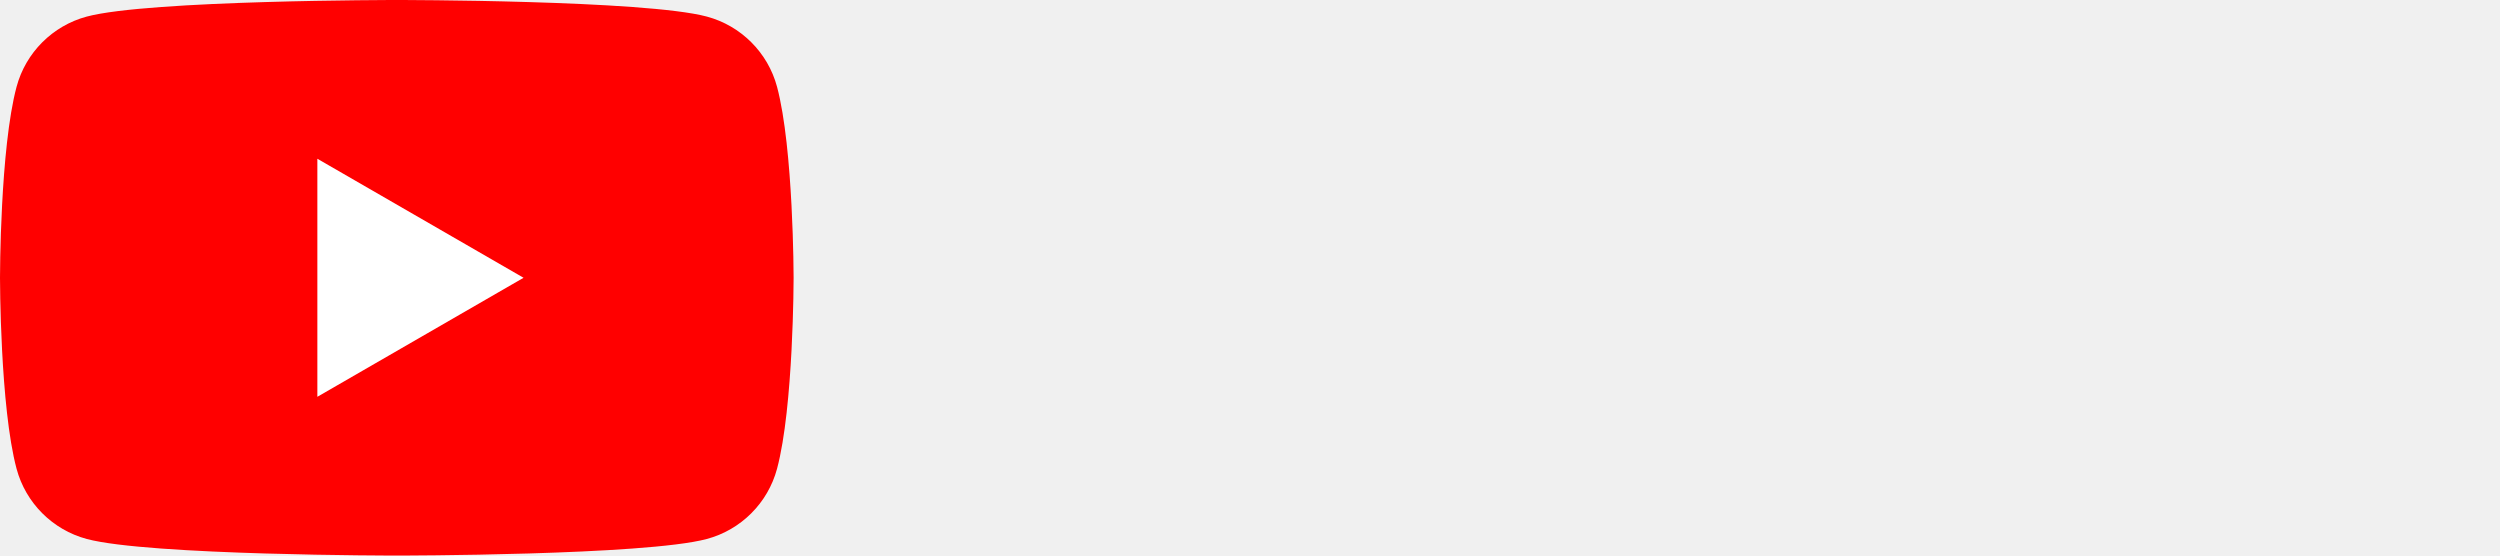
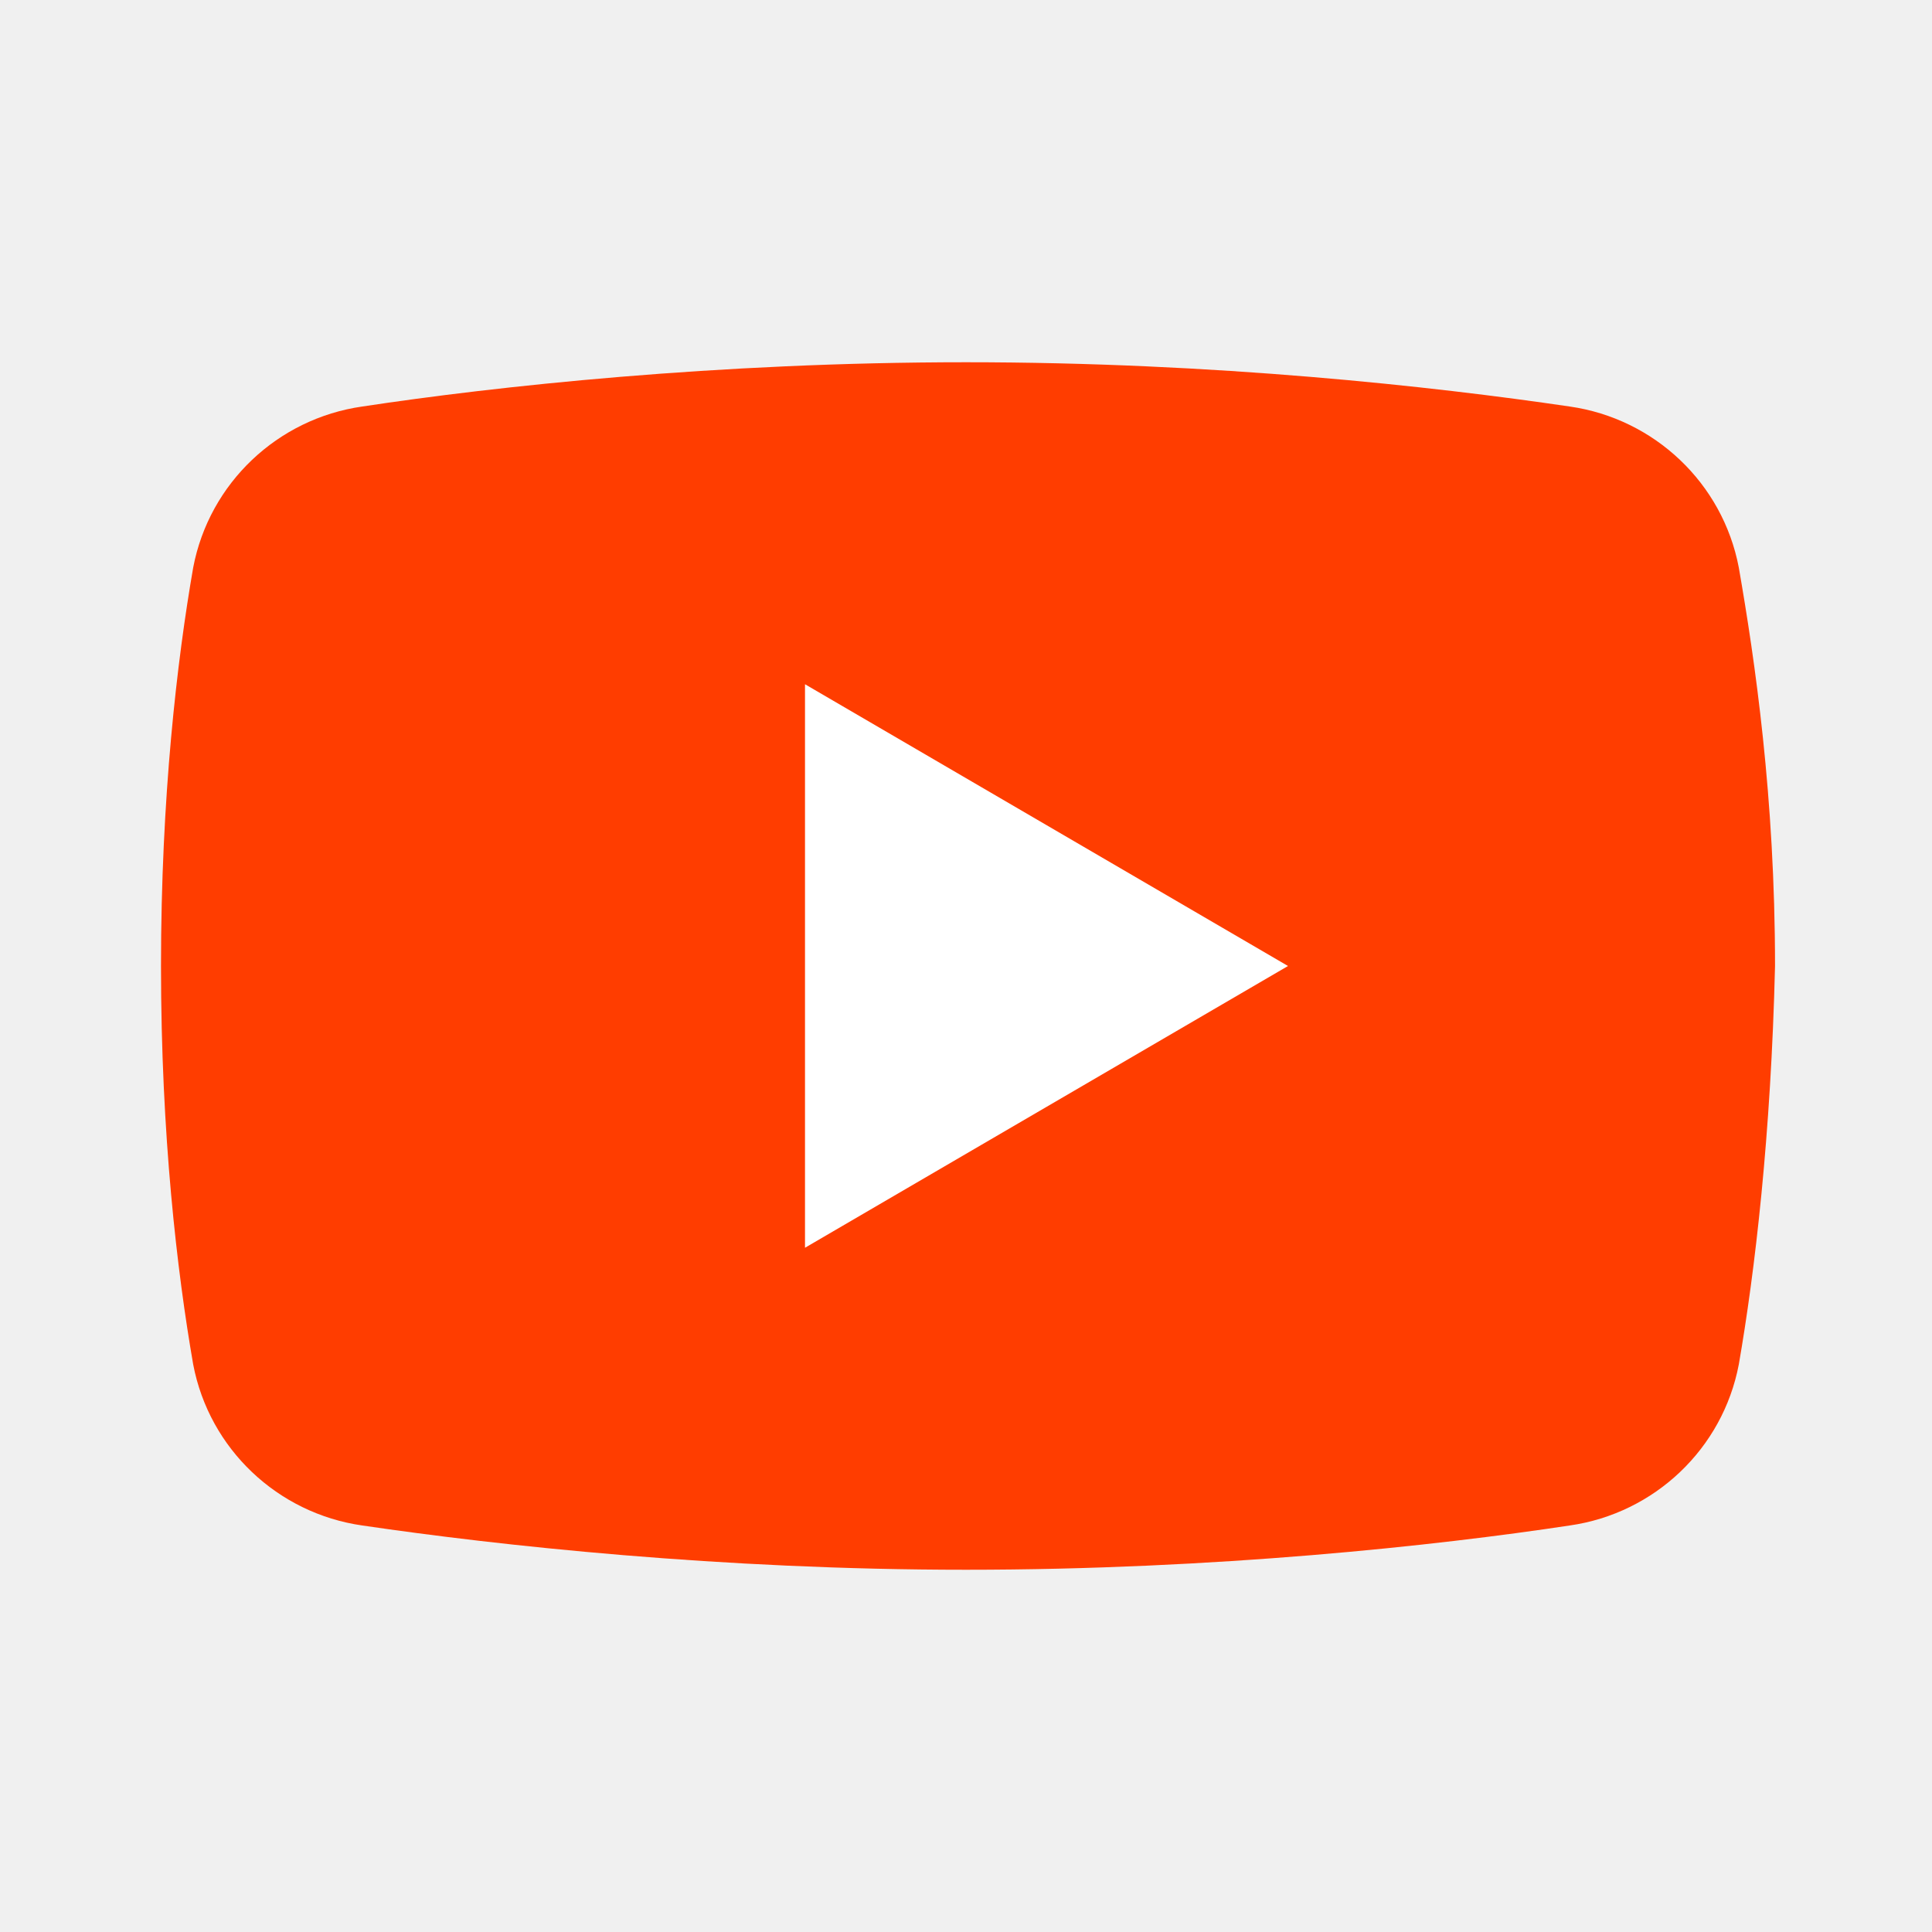
- <svg xmlns="http://www.w3.org/2000/svg" viewBox="0 0 90 20">
-   <g>
-     <path d="M27.973 3.123C27.643 1.893 26.677 0.927 25.447 0.597C23.22 2.24288e-07 14.285 0 14.285 0C14.285 0 5.35 2.24288e-07 3.123 0.597C1.893 0.927 0.927 1.893 0.597 3.123C2.24288e-07 5.35 0 10 0 10C0 10 2.24288e-07 14.65 0.597 16.877C0.927 18.107 1.893 19.073 3.123 19.403C5.35 20 14.285 20 14.285 20C14.285 20 23.22 20 25.447 19.403C26.677 19.073 27.643 18.107 27.973 16.877C28.57 14.65 28.57 10 28.57 10C28.57 10 28.568 5.35 27.973 3.123Z" fill="#FF0000" />
-     <path d="M11.425 14.285L18.848 10L11.425 5.715V14.285Z" fill="white" />
-   </g>
+ <svg xmlns="http://www.w3.org/2000/svg" viewBox="0 0 48 48" width="48px" height="48px">
+   <path fill="#FF3D00" d="M43.2,33.9c-0.4,2.1-2.1,3.7-4.2,4c-3.3,0.5-8.8,1.1-15,1.1c-6.1,0-11.6-0.6-15-1.1c-2.1-0.3-3.8-1.9-4.2-4C4.4,31.6,4,28.2,4,24c0-4.2,0.4-7.6,0.8-9.9c0.4-2.1,2.1-3.7,4.2-4C12.3,9.6,17.8,9,24,9c6.2,0,11.6,0.6,15,1.1c2.1,0.3,3.8,1.9,4.2,4c0.4,2.3,0.9,5.7,0.9,9.9C44,28.2,43.6,31.6,43.2,33.9z" />
+   <path fill="#FFF" d="M20 31L20 17 32 24z" />
</svg>
